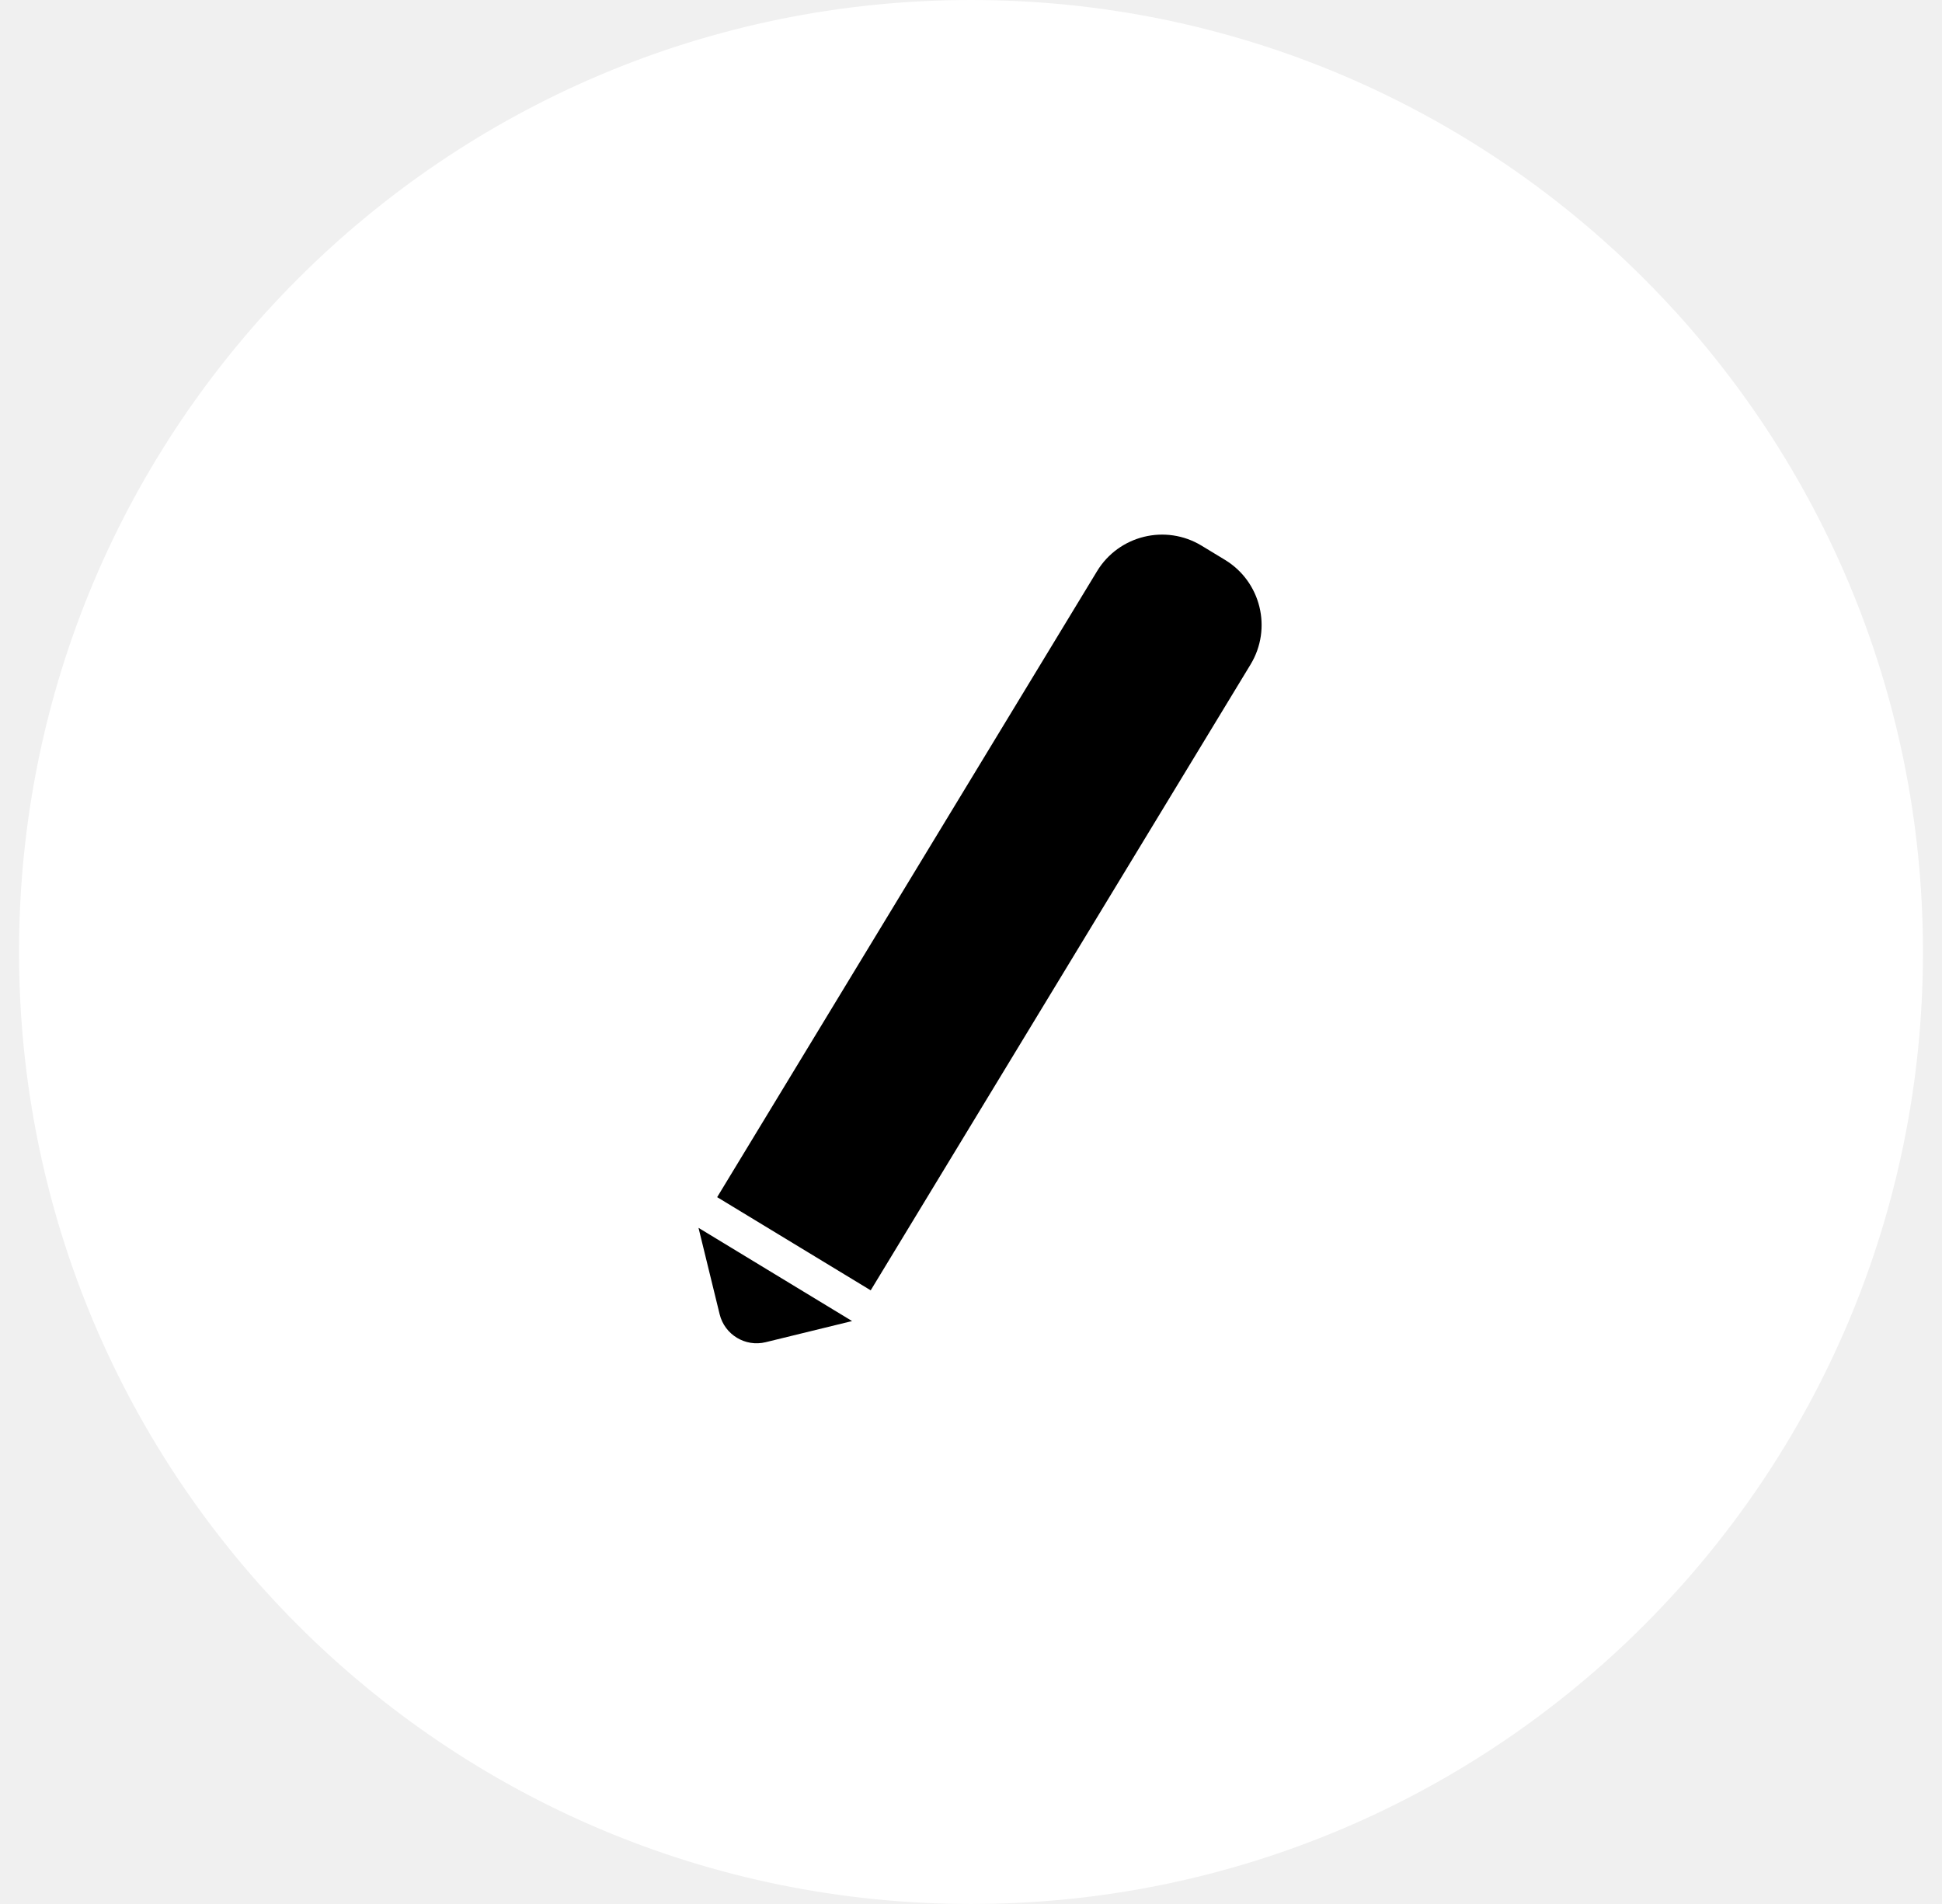
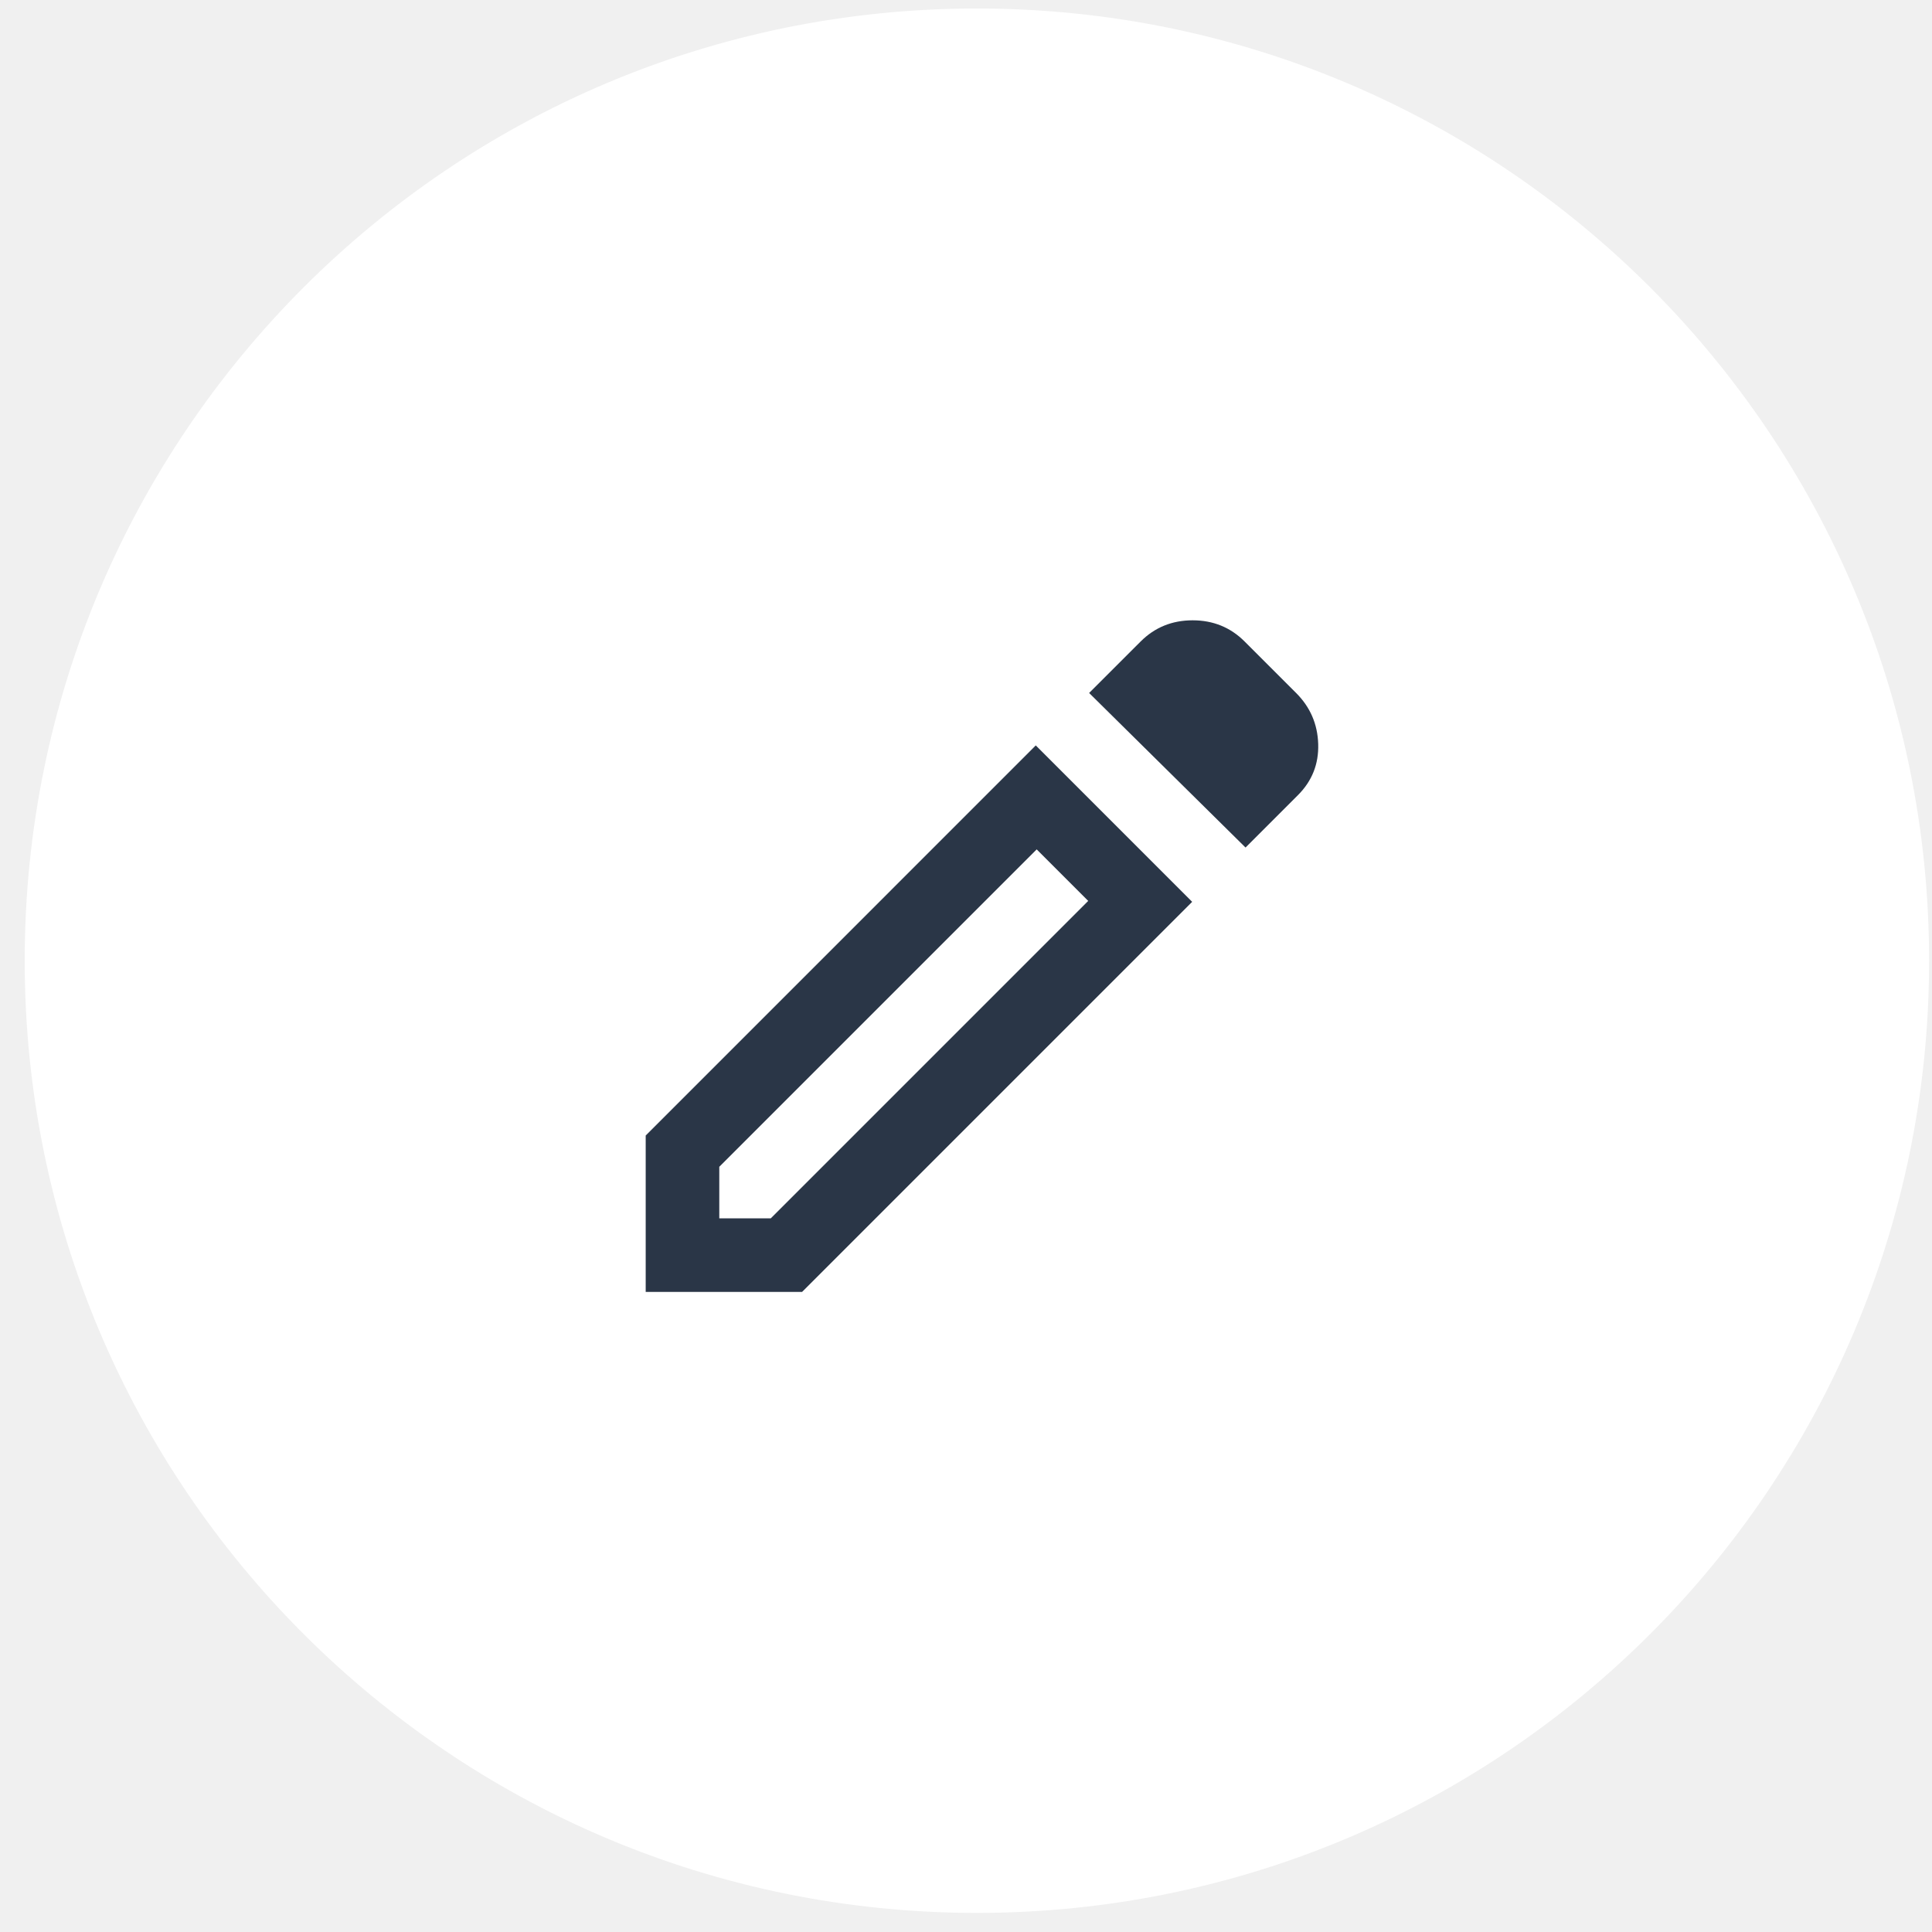
- <svg xmlns="http://www.w3.org/2000/svg" width="51" height="50" viewBox="0 0 51 50" fill="none">
-   <circle cx="25.5" cy="25" r="25" fill="white" />
-   <path d="M22.866 33.885L18.834 31.438L28.809 15.002C29.382 14.057 30.612 13.757 31.556 14.33L32.169 14.702C33.114 15.275 33.414 16.505 32.842 17.449L22.866 33.885Z" fill="black" />
-   <path d="M22.377 34.692L18.344 32.244L18.899 34.513C19.03 35.049 19.572 35.378 20.108 35.247L22.377 34.692Z" fill="black" />
+ <svg xmlns="http://www.w3.org/2000/svg" width="70" height="70" viewBox="0 0 70 70" fill="none">
+   <circle cx="35.395" cy="34.808" r="34.5" fill="white" />
+   <mask id="mask0_62_588" style="mask-type:alpha" maskUnits="userSpaceOnUse" x="19" y="18" width="33" height="33">
+     <rect x="19.395" y="18.808" width="32" height="32" fill="#D9D9D9" />
+   </mask>
+   <g mask="url(#mask0_62_588)">
+     <path d="M26.061 44.142H27.928L39.428 32.642L37.561 30.775L26.061 42.275V44.142ZM45.128 30.708L39.461 25.108L41.328 23.242C41.839 22.731 42.467 22.475 43.211 22.475C43.956 22.475 44.583 22.731 45.094 23.242L46.961 25.108C47.472 25.619 47.739 26.236 47.761 26.958C47.783 27.681 47.539 28.297 47.028 28.808L45.128 30.708ZM43.194 32.675L29.061 46.808H23.395V41.142L37.528 27.008L43.194 32.675Z" fill="#2A3647" />
+   </g>
</svg>
